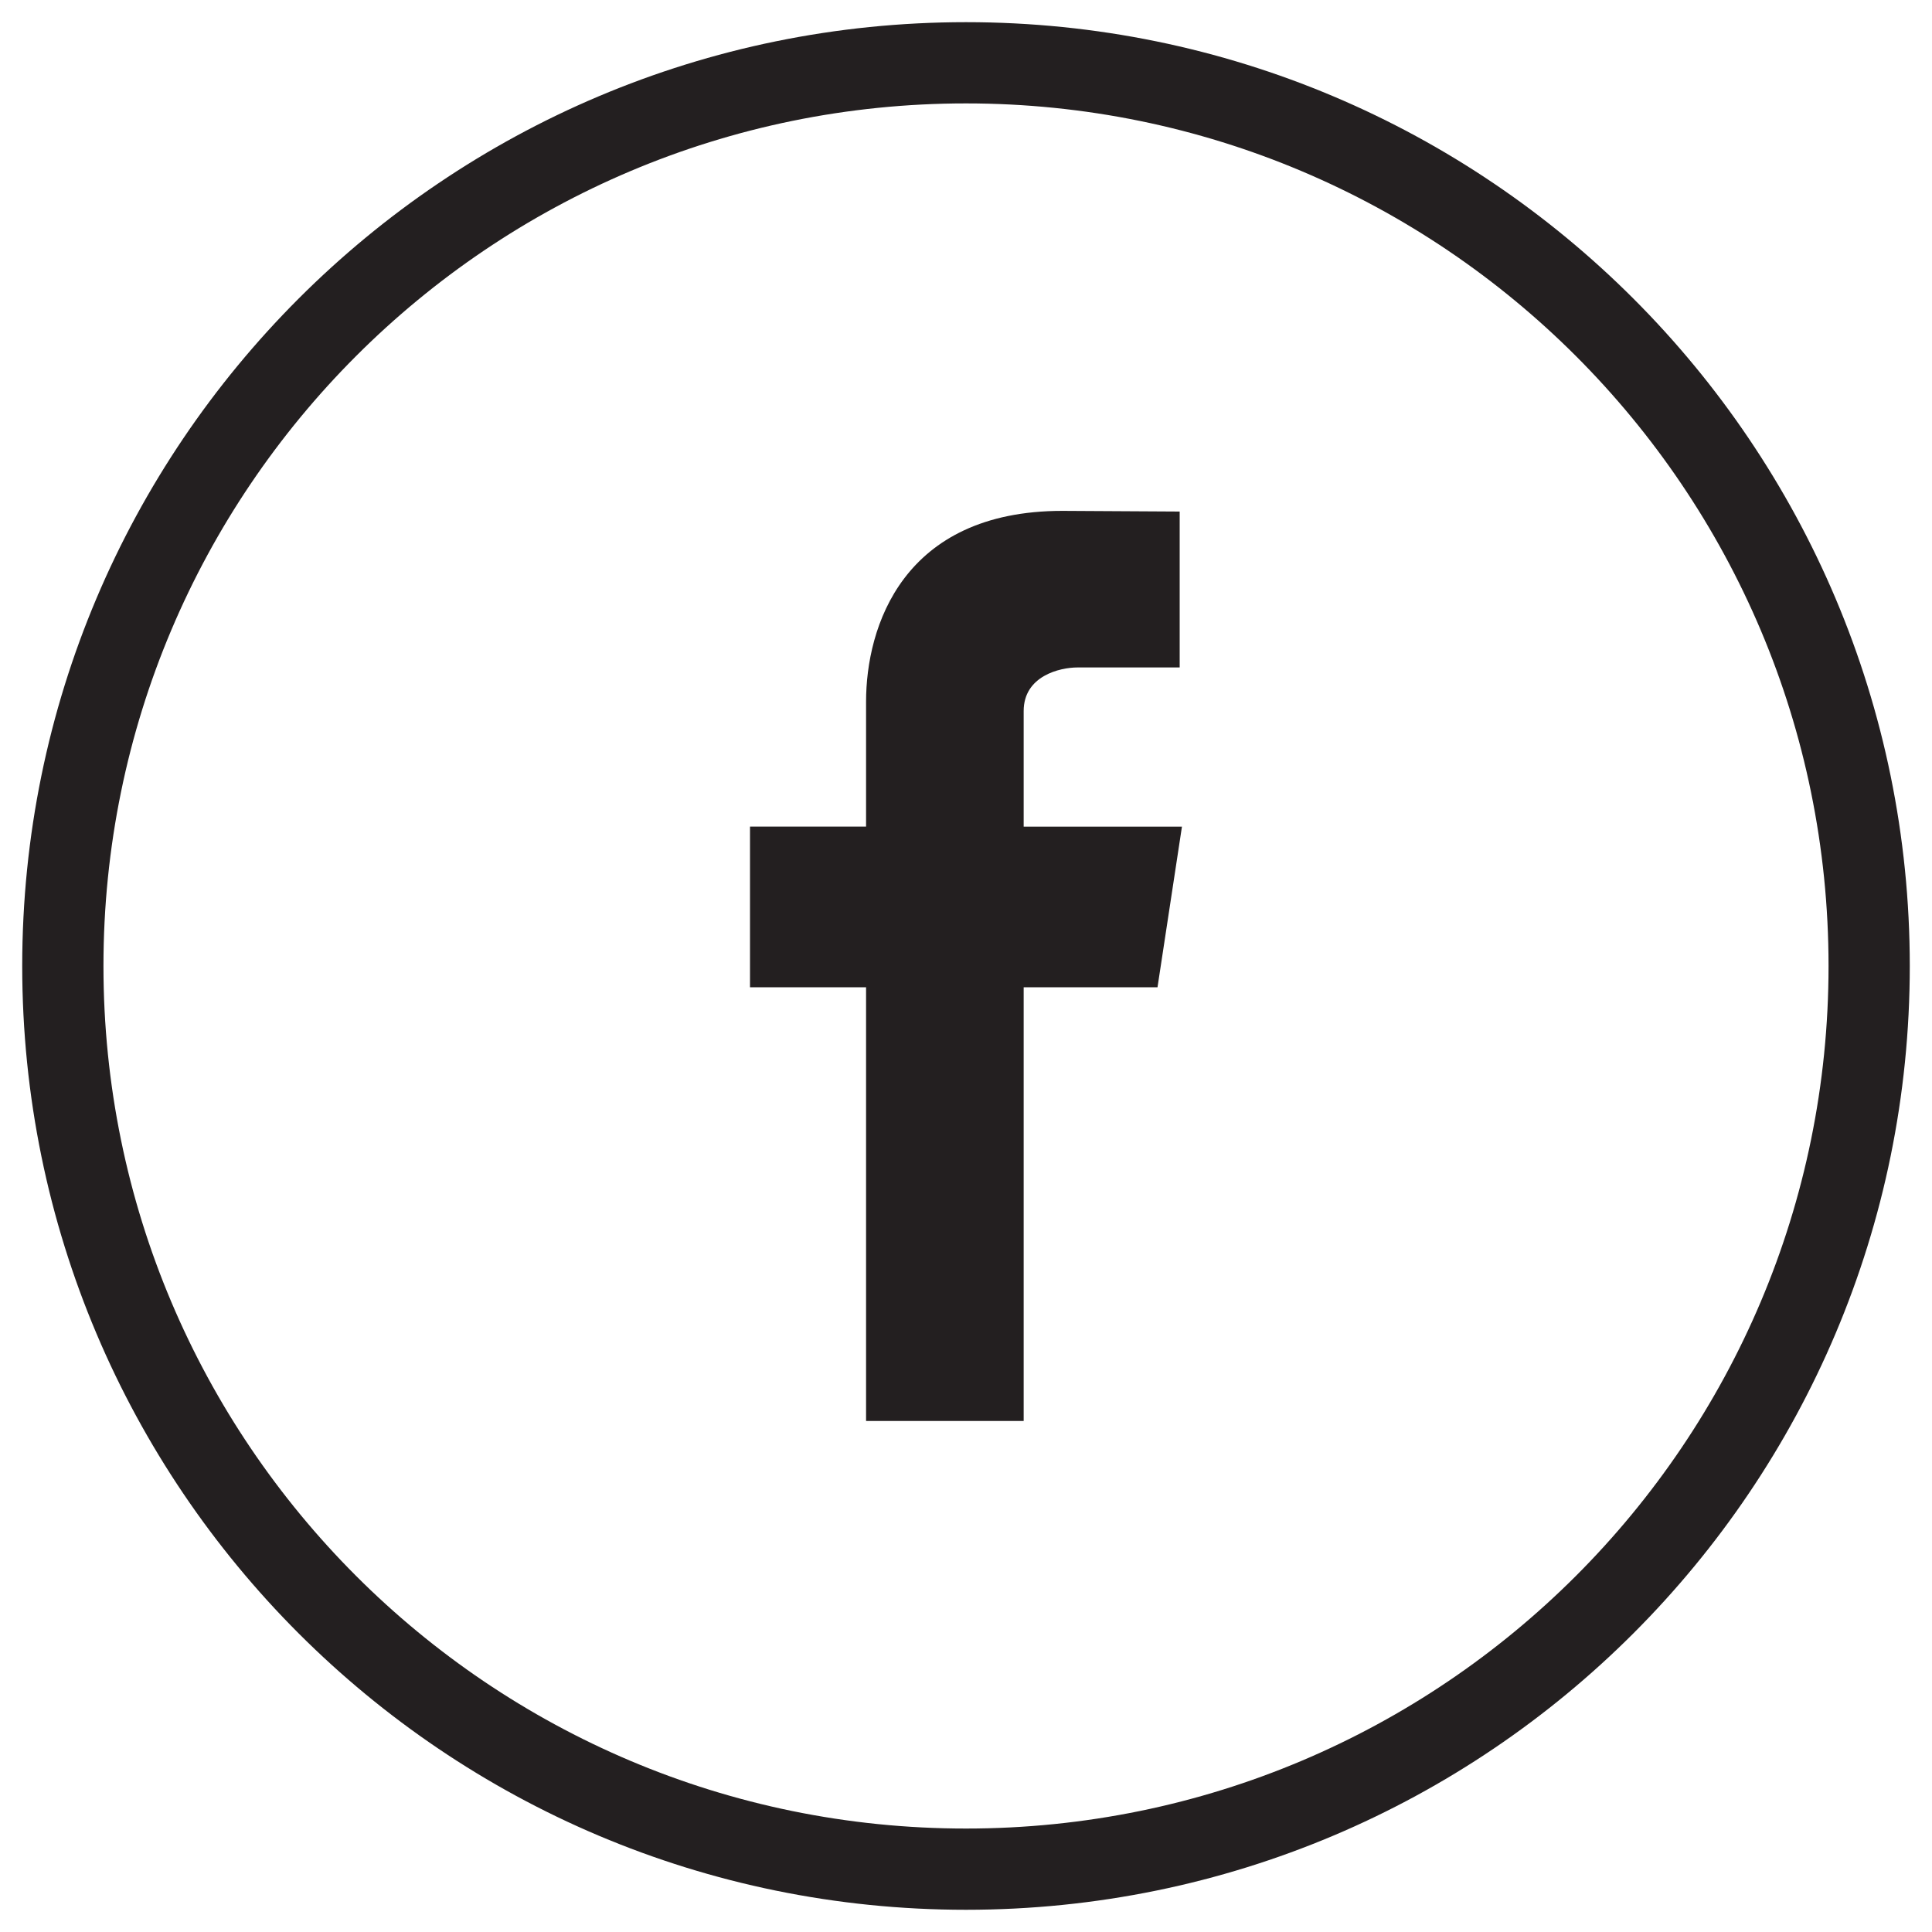
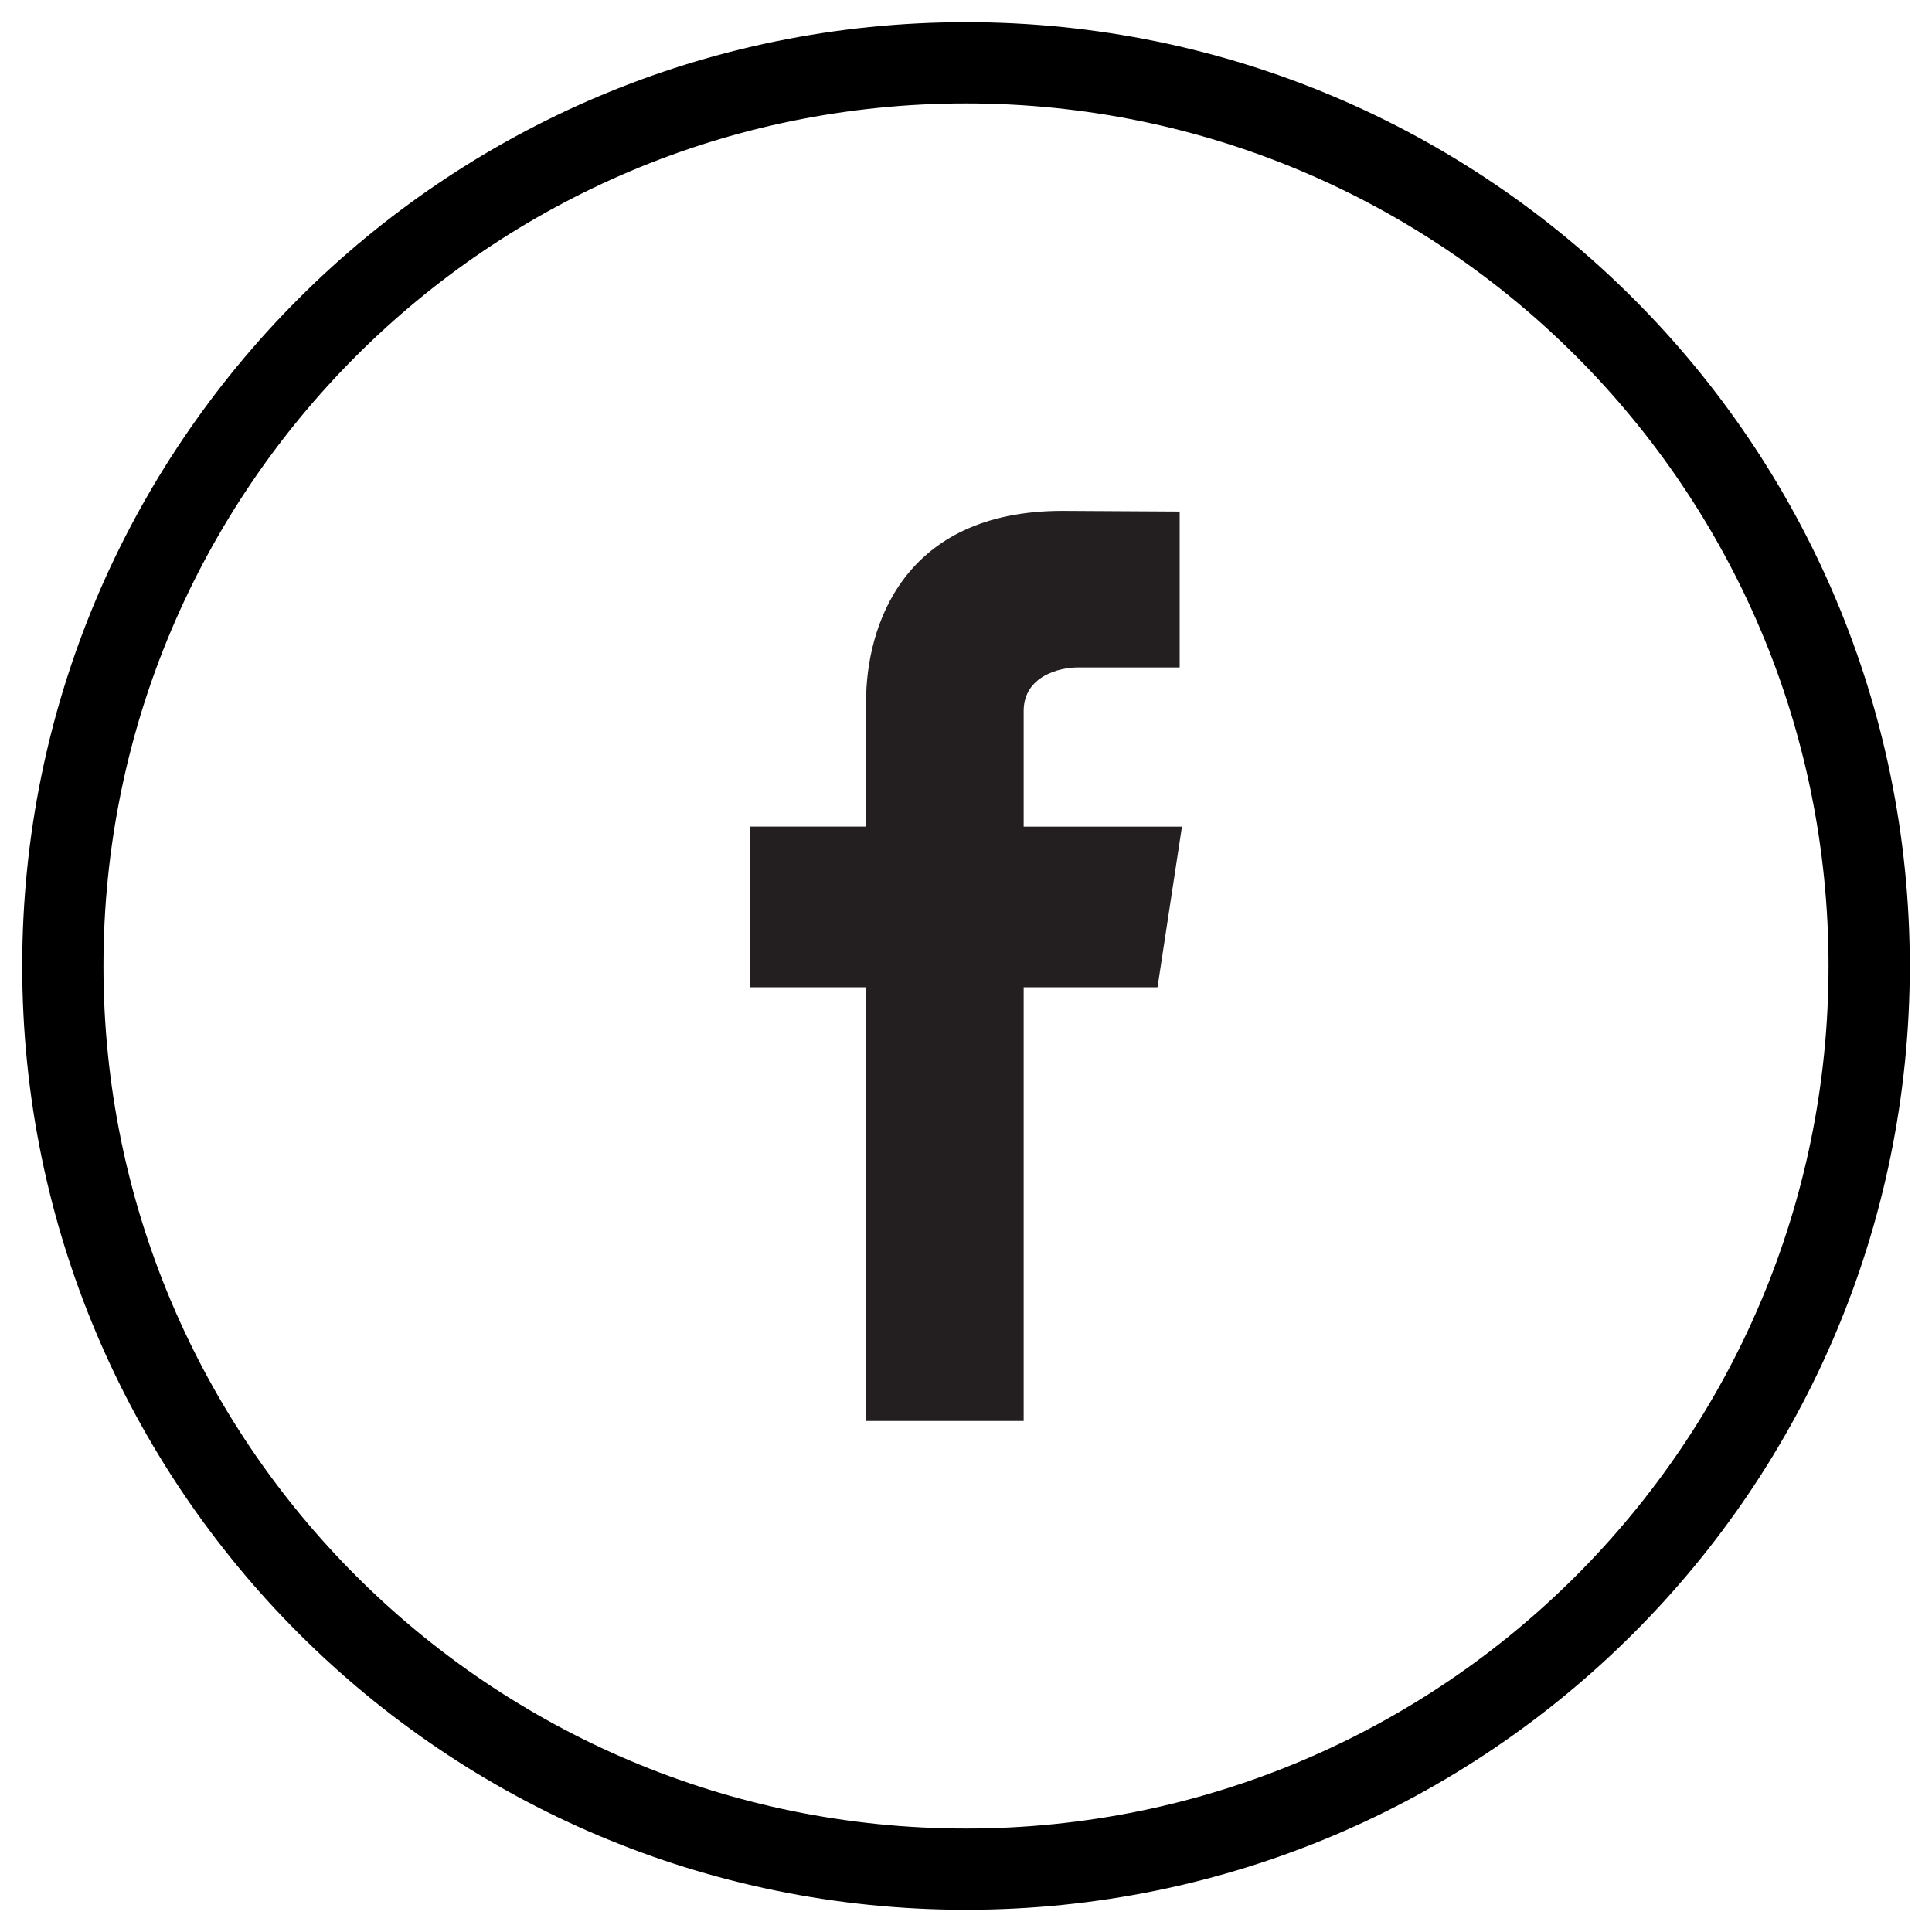
<svg xmlns="http://www.w3.org/2000/svg" enable-background="new 0 0 40 40" xml:space="preserve" viewBox="0 0 40 40" version="1.1" y="0px" x="0px">
  <g transform="translate(-28.811 -29.46)">
-     <path style="fill:#231f20" d="m48.811 29.919c-10.792 0-19.54 8.747-19.54 19.541 0 10.793 8.748 19.54 19.54 19.54 10.793 0 19.54-8.747 19.54-19.54 0-10.794-8.747-19.541-19.54-19.541zm0 37.399c-9.863 0-17.858-7.995-17.858-17.858 0-9.864 7.995-17.859 17.858-17.859s17.858 7.995 17.858 17.859c0 9.863-7.995 17.858-17.858 17.858z" />
+     <path d="m48.811 29.919c-10.792 0-19.54 8.747-19.54 19.541 0 10.793 8.748 19.54 19.54 19.54 10.793 0 19.54-8.747 19.54-19.54 0-10.794-8.747-19.541-19.54-19.541zm0 37.399c-9.863 0-17.858-7.995-17.858-17.858 0-9.864 7.995-17.859 17.858-17.859s17.858 7.995 17.858 17.859c0 9.863-7.995 17.858-17.858 17.858z" />
    <path style="fill:#231f20" d="m53.282 46.575h-3.277v-2.393c0-0.733 0.758-0.903 1.112-0.903h2.118v-3.228l-2.427-0.014c-3.312 0-4.066 2.408-4.066 3.95v2.587h-2.403v3.326h2.403v8.98h3.263v-8.98h2.771l0.506-3.325z" />
  </g>
</svg>
